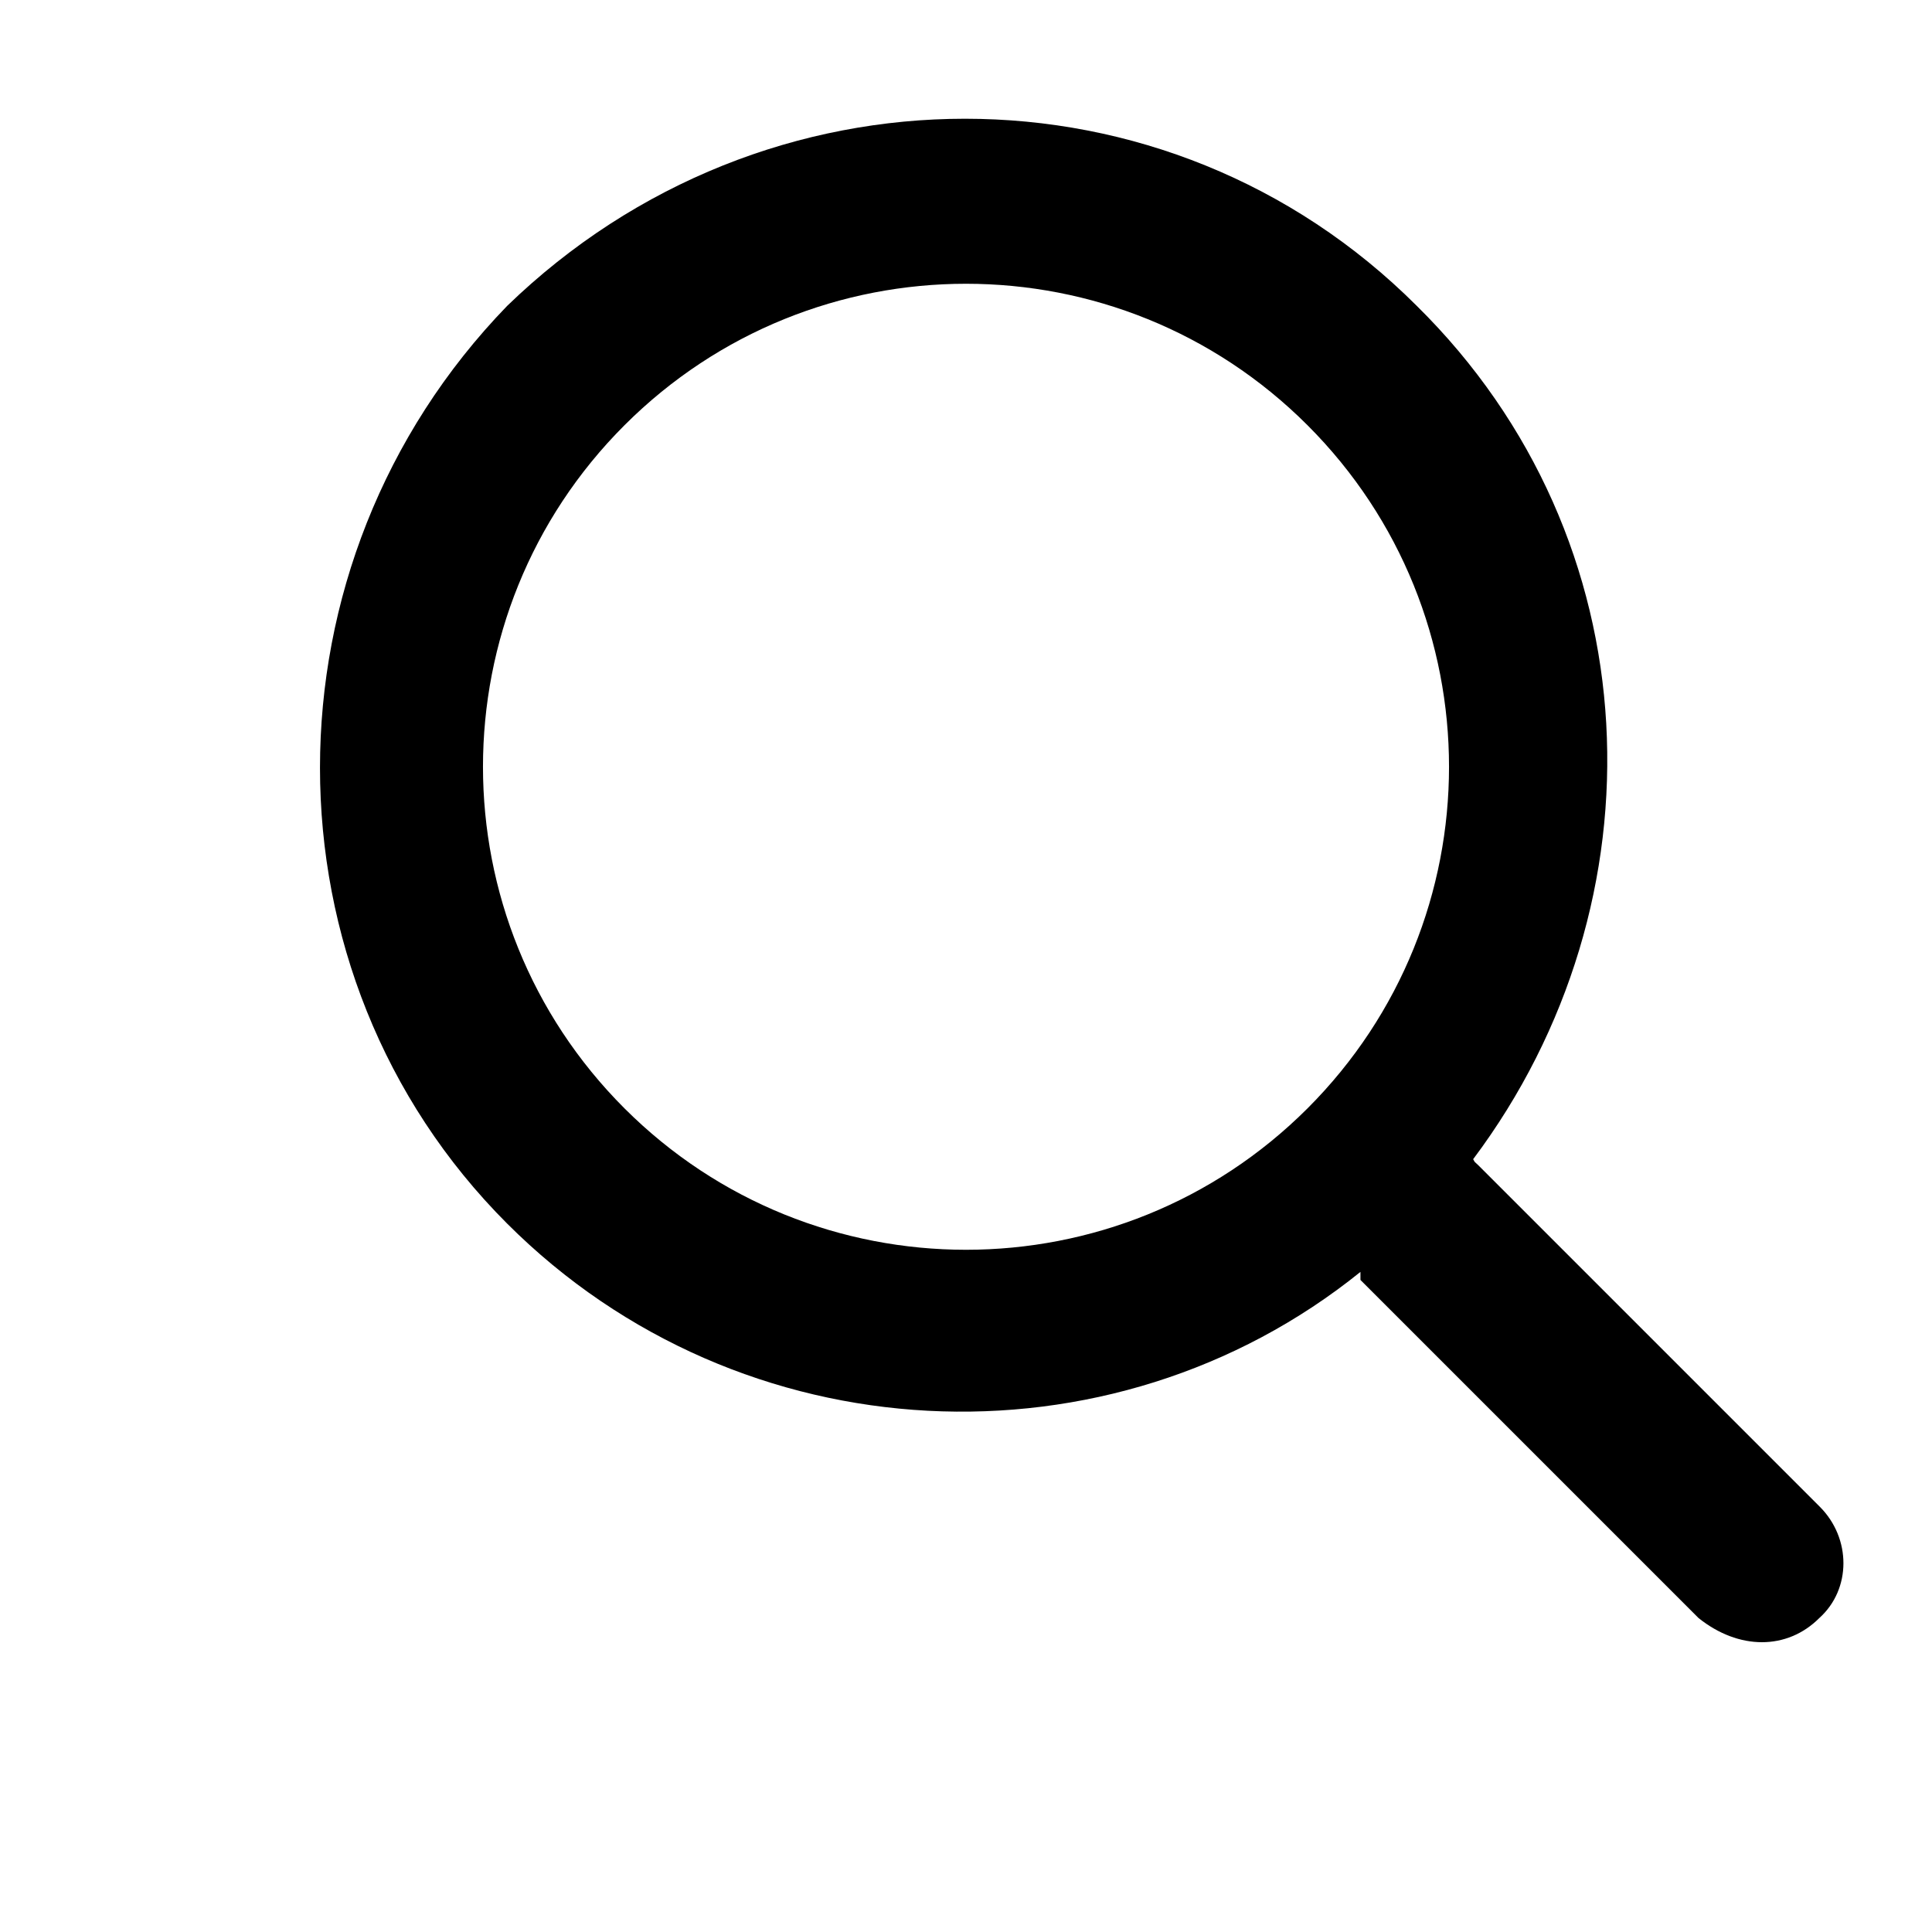
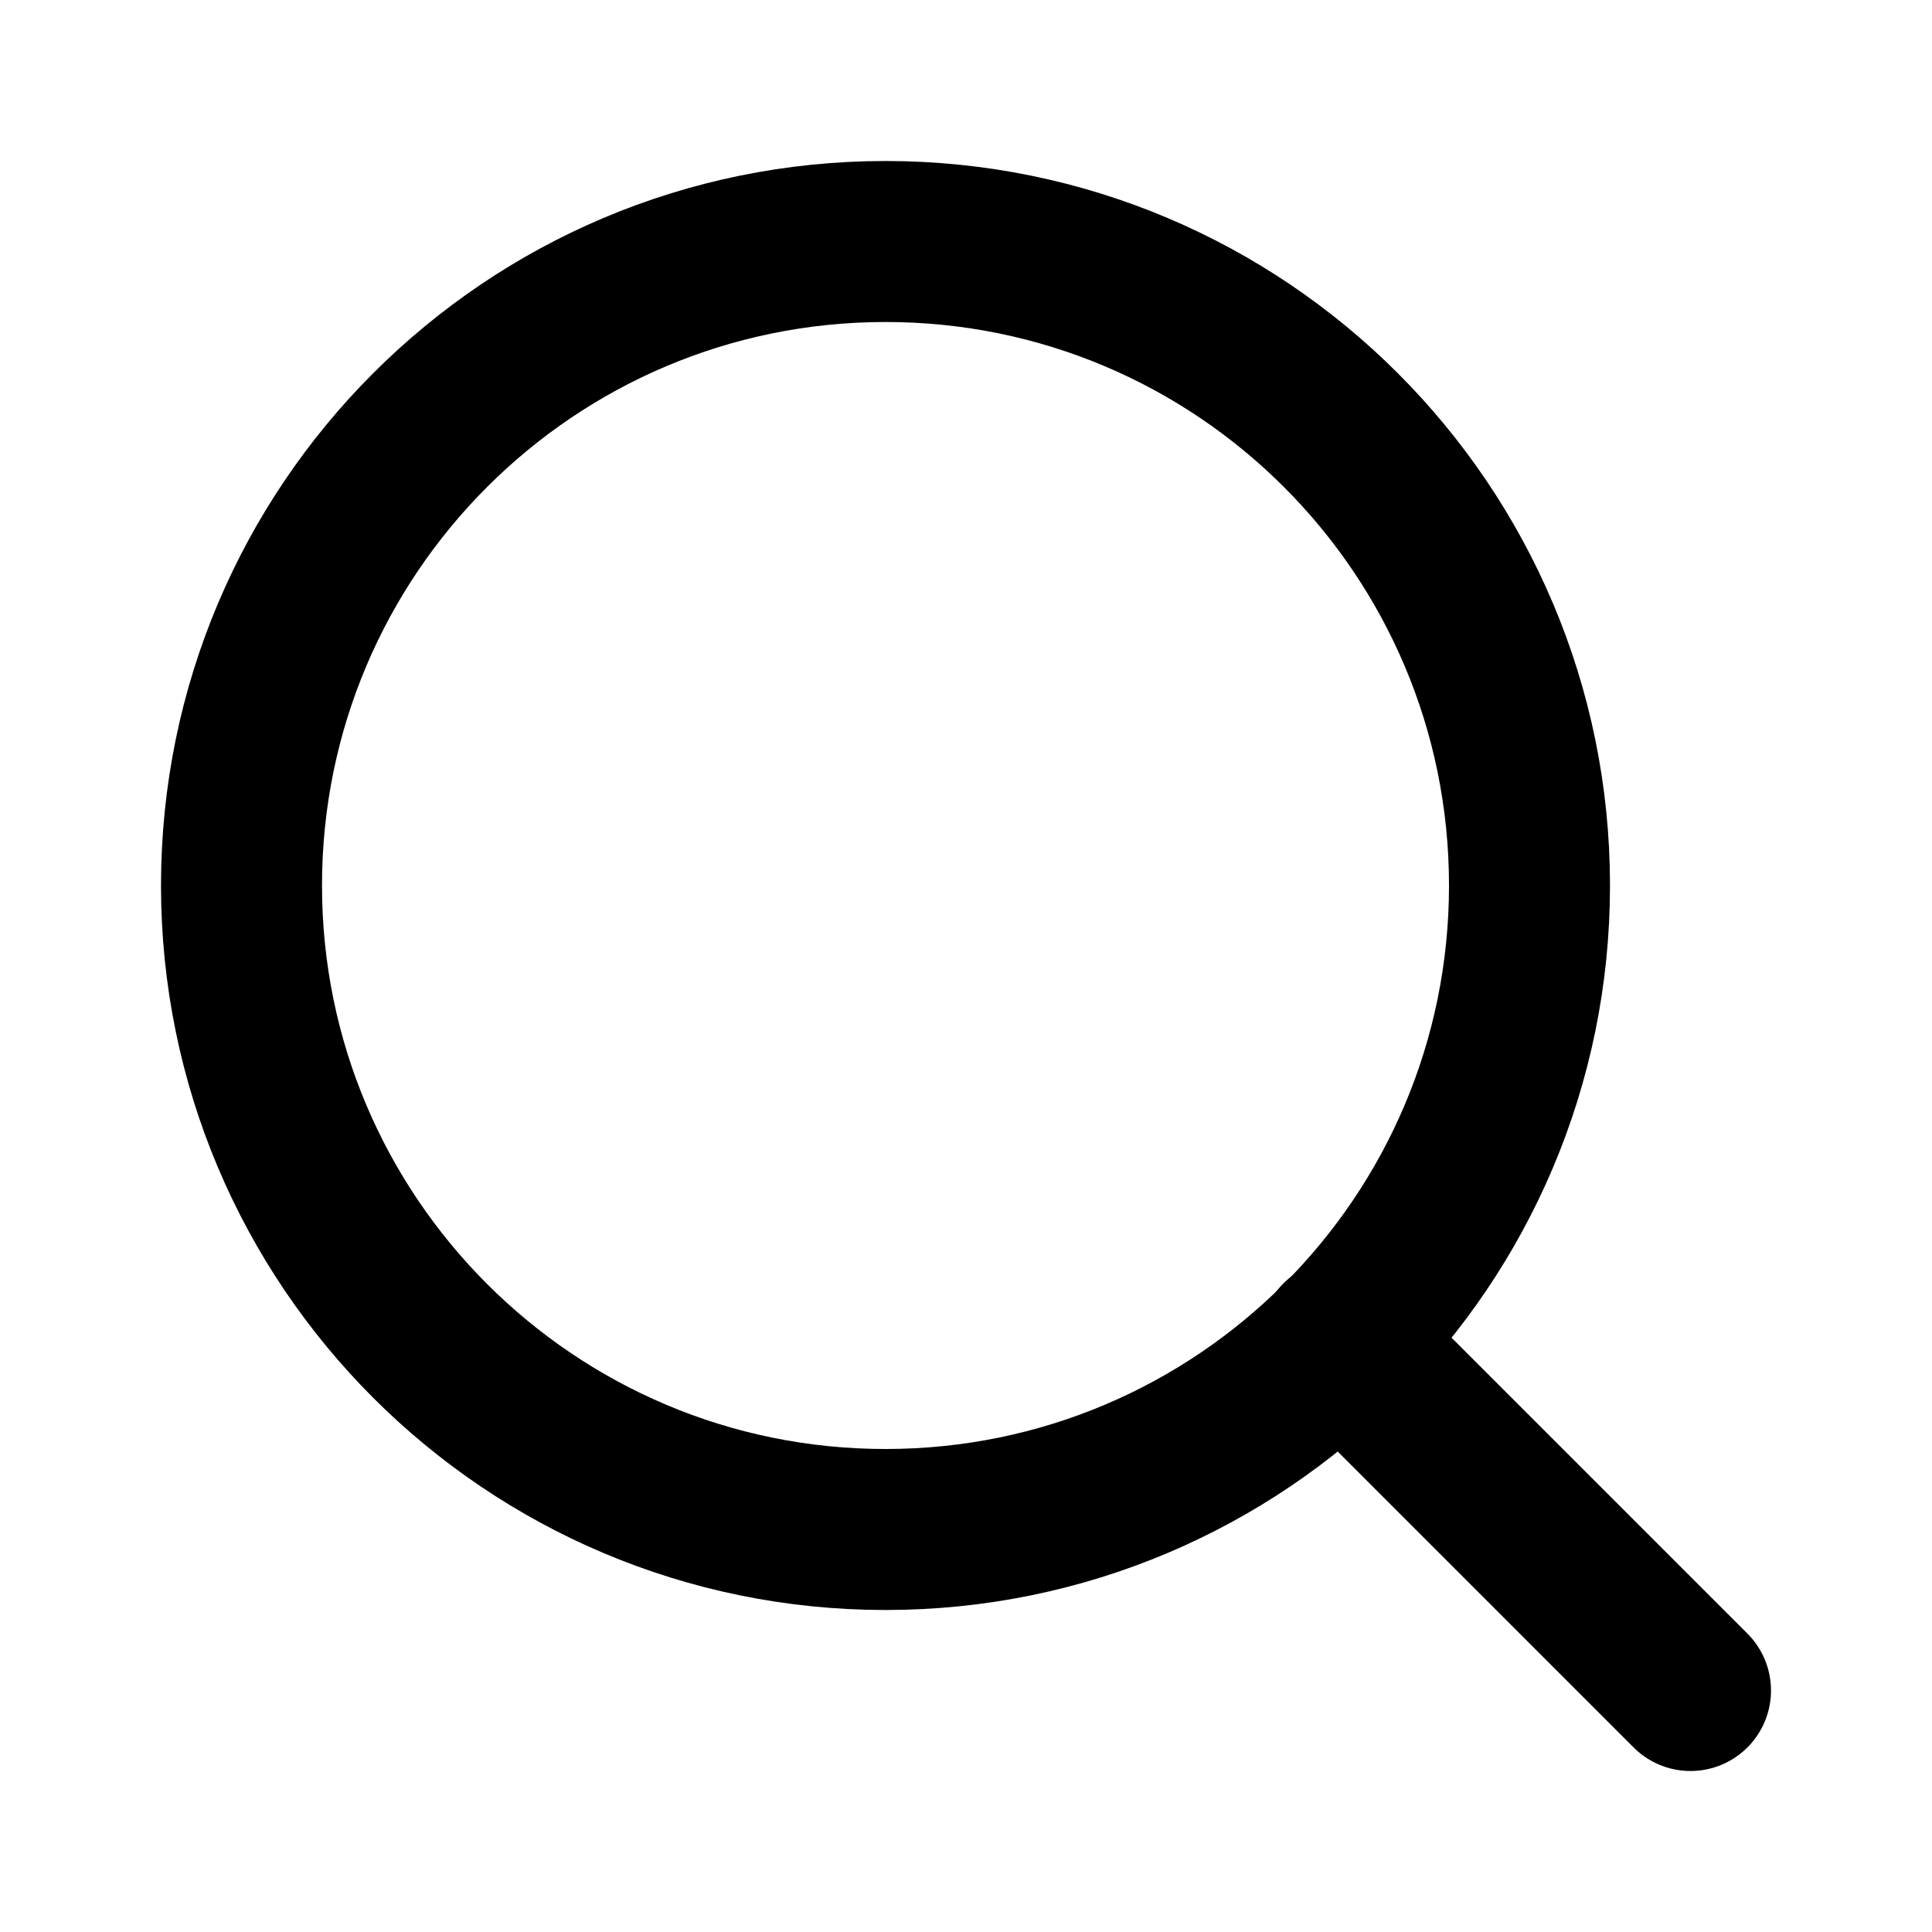
- <svg xmlns="http://www.w3.org/2000/svg" width="24" height="24" viewBox="0 0 24 24" fill="none">
-   <path fill-rule="evenodd" clip-rule="evenodd" d="M18.3 14.4C20.7 11.2 20.542 6.7 17.6 3.8C14.5 0.7 9.5 0.7 6.3 3.8C3.2 7 3.2 12.1 6.3 15.2C9.2 18.1 13.8 18.3 16.9 15.8C16.9 15.9 16.9 15.9 16.9 15.9L21.1 20.1C21.6 20.5 22.2 20.5 22.6 20.1C23 19.741 22.997 19.108 22.607 18.718L18.364 14.475C18.349 14.46 18.334 14.446 18.319 14.433ZM16.243 5.283C18.586 7.626 18.586 11.425 16.243 13.768C13.899 16.111 10.101 16.111 7.757 13.768C5.414 11.425 5.414 7.626 7.757 5.283C10.101 2.939 13.899 2.939 16.243 5.283Z" fill="currentColor" />
+ <svg xmlns="http://www.w3.org/2000/svg" width="24" height="24" viewBox="0 0 24 24" fill="none" stroke="currentColor" stroke-width="2" stroke-linecap="round" stroke-linejoin="round" class="feather feather-search">
+   <circle cx="11" cy="11" r="8" />
+   <line x1="21" y1="21" x2="16.65" y2="16.65" />
</svg>
